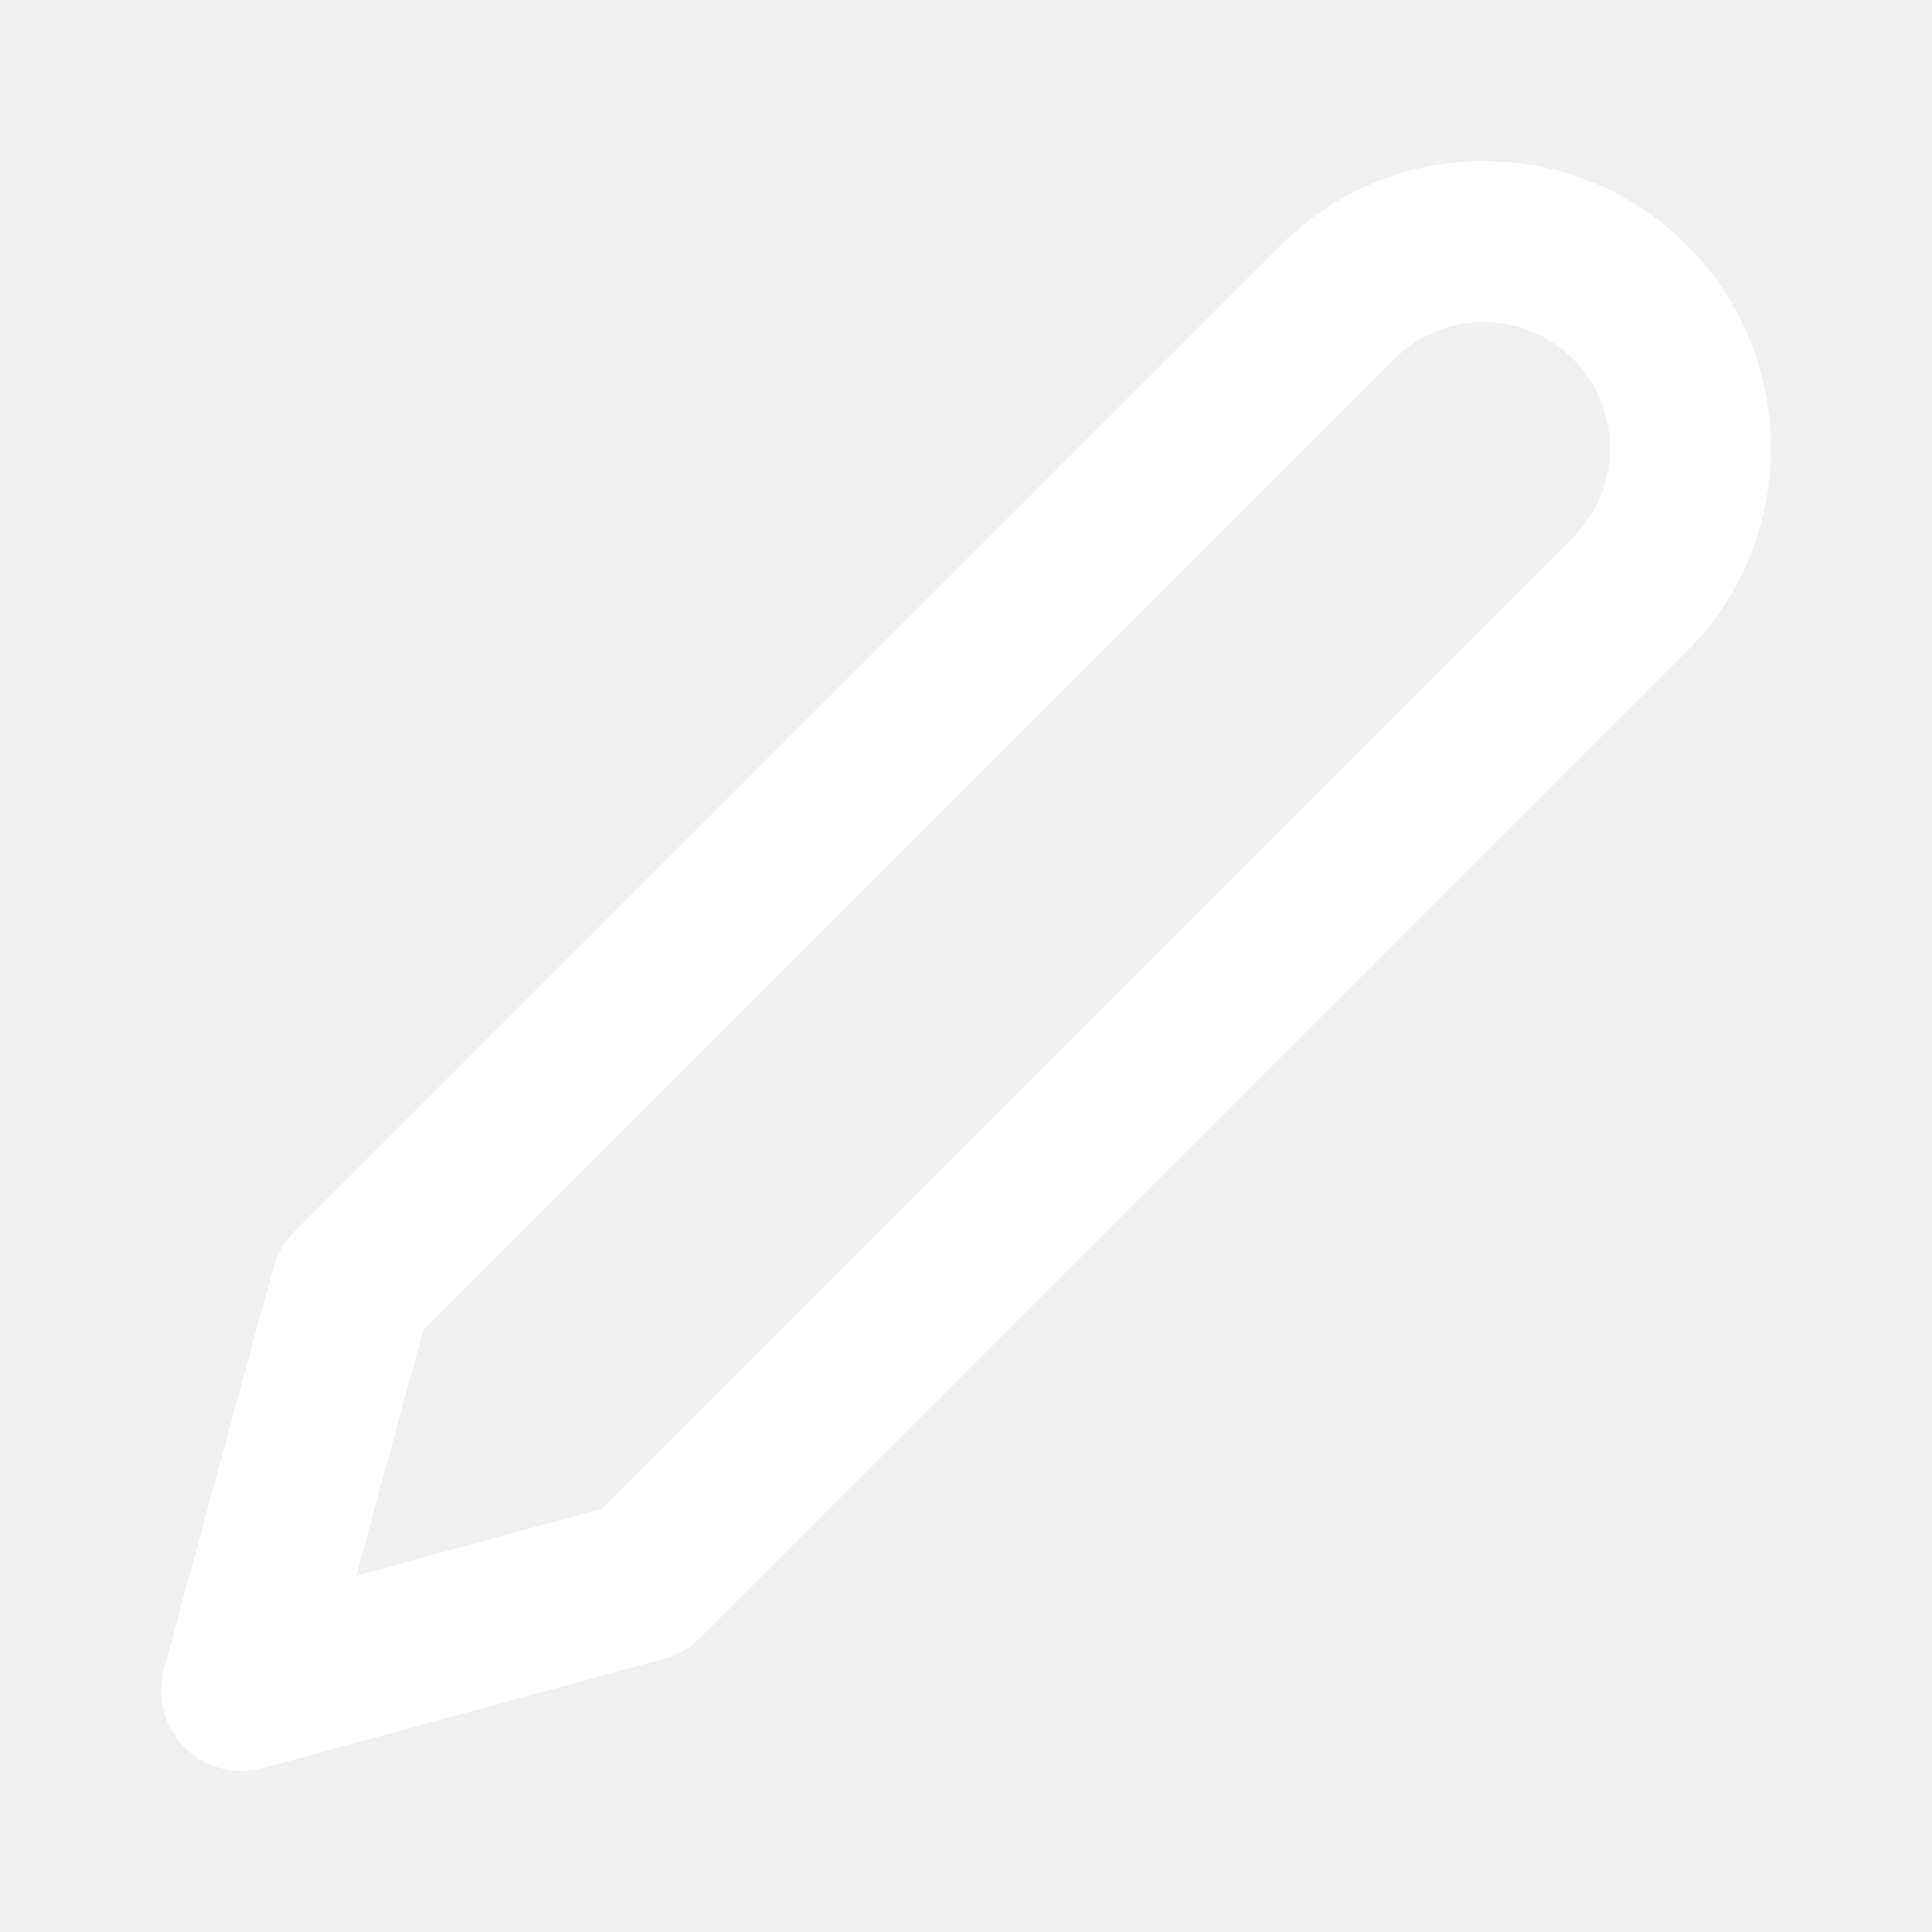
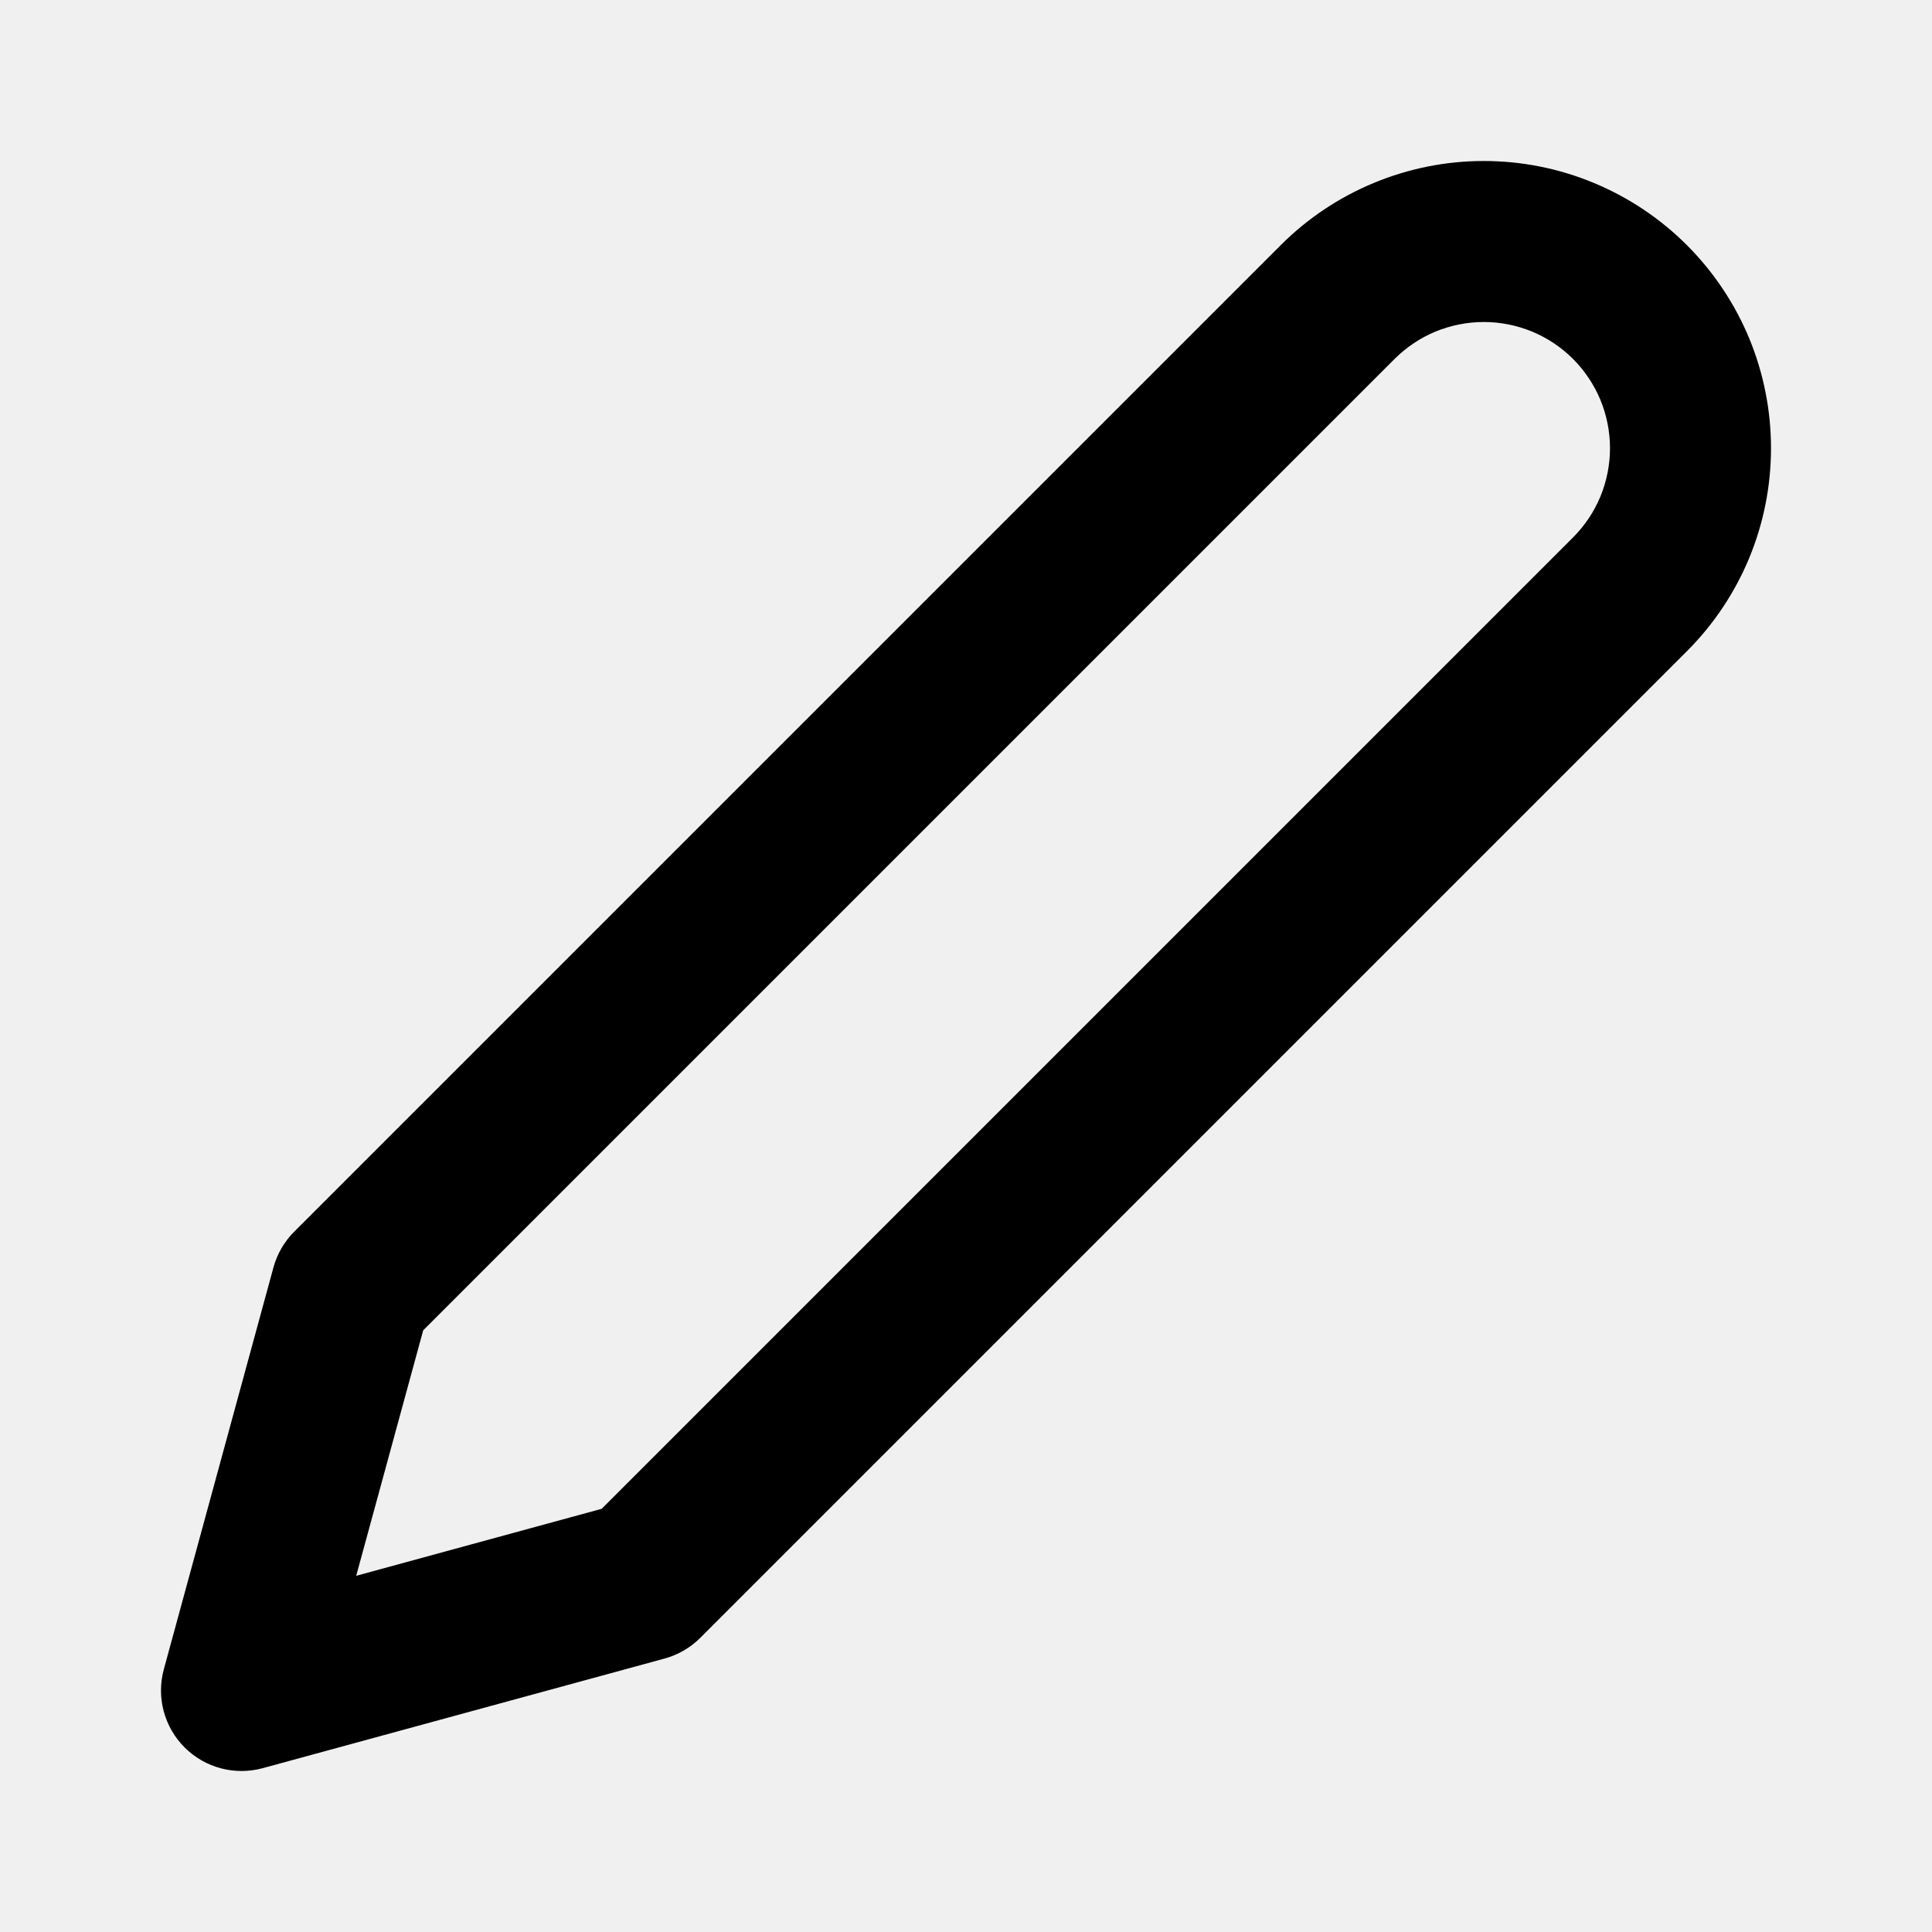
<svg xmlns="http://www.w3.org/2000/svg" width="800px" height="800px" viewBox="0 0 24 24" fill="none">
-   <path fill-rule="evenodd" clip-rule="evenodd" d="M18.432 4C18.227 4 18.023 4.041 17.832 4.119C17.642 4.198 17.47 4.314 17.324 4.459L5.257 16.526L4.425 19.575L7.474 18.743L19.541 6.676C19.686 6.531 19.802 6.358 19.881 6.168C19.959 5.977 20 5.773 20 5.568C20 5.362 19.959 5.158 19.881 4.968C19.802 4.778 19.686 4.605 19.541 4.459C19.395 4.314 19.223 4.198 19.032 4.119C18.842 4.041 18.638 4 18.432 4ZM17.067 2.272C17.5 2.092 17.964 2 18.432 2C18.901 2 19.365 2.092 19.798 2.272C20.23 2.451 20.624 2.714 20.955 3.045C21.286 3.376 21.549 3.769 21.729 4.202C21.908 4.635 22 5.099 22 5.568C22 6.036 21.908 6.5 21.729 6.933C21.549 7.366 21.286 7.759 20.955 8.09L8.7 20.345C8.577 20.468 8.424 20.557 8.256 20.603L3.263 21.965C2.917 22.059 2.547 21.961 2.293 21.707C2.039 21.453 1.941 21.083 2.035 20.737L3.397 15.744C3.443 15.576 3.532 15.423 3.655 15.3L15.91 3.045C16.241 2.714 16.634 2.451 17.067 2.272Z" fill="#FFFFFF" />
+   <path fill-rule="evenodd" clip-rule="evenodd" d="M18.432 4C18.227 4 18.023 4.041 17.832 4.119C17.642 4.198 17.47 4.314 17.324 4.459L5.257 16.526L4.425 19.575L7.474 18.743L19.541 6.676C19.686 6.531 19.802 6.358 19.881 6.168C19.959 5.977 20 5.773 20 5.568C20 5.362 19.959 5.158 19.881 4.968C19.802 4.778 19.686 4.605 19.541 4.459C19.395 4.314 19.223 4.198 19.032 4.119C18.842 4.041 18.638 4 18.432 4ZM17.067 2.272C17.5 2.092 17.964 2 18.432 2C18.901 2 19.365 2.092 19.798 2.272C20.23 2.451 20.624 2.714 20.955 3.045C21.286 3.376 21.549 3.769 21.729 4.202C21.908 4.635 22 5.099 22 5.568C22 6.036 21.908 6.5 21.729 6.933C21.549 7.366 21.286 7.759 20.955 8.09L8.7 20.345C8.577 20.468 8.424 20.557 8.256 20.603L3.263 21.965C2.917 22.059 2.547 21.961 2.293 21.707C2.039 21.453 1.941 21.083 2.035 20.737L3.397 15.744C3.443 15.576 3.532 15.423 3.655 15.3L15.91 3.045C16.241 2.714 16.634 2.451 17.067 2.272Z" fill="#000000" />
</svg>
